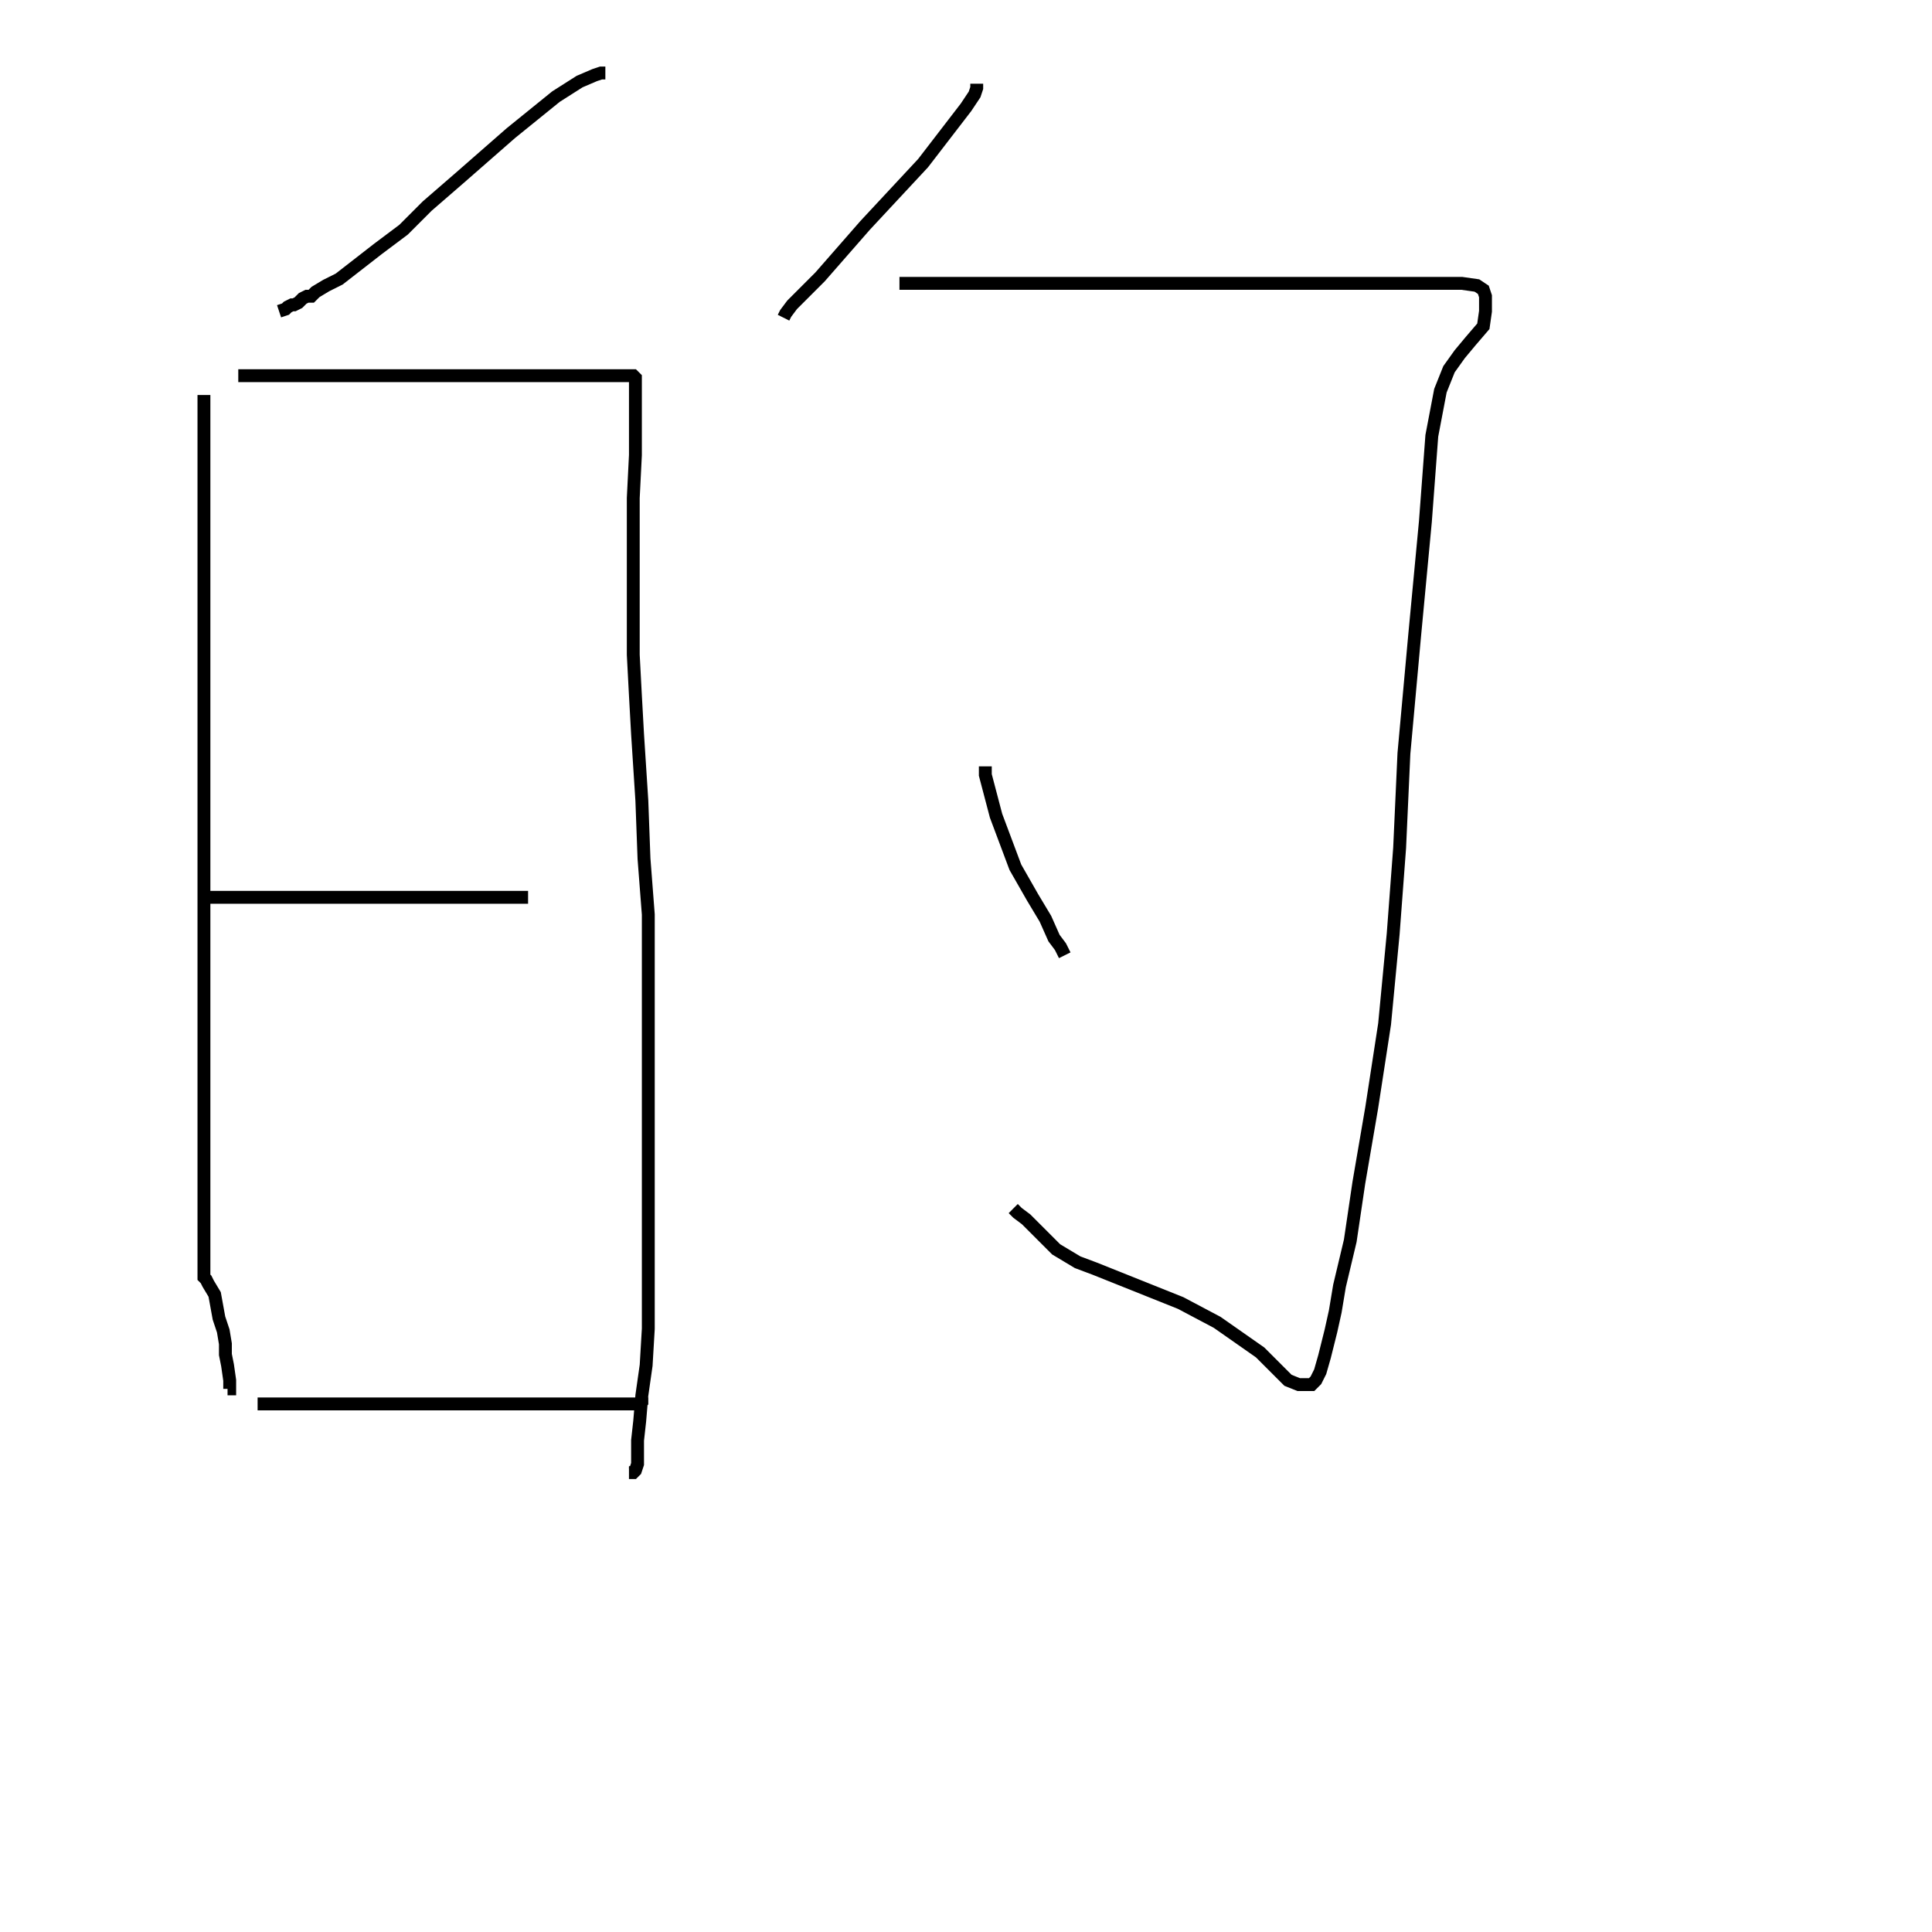
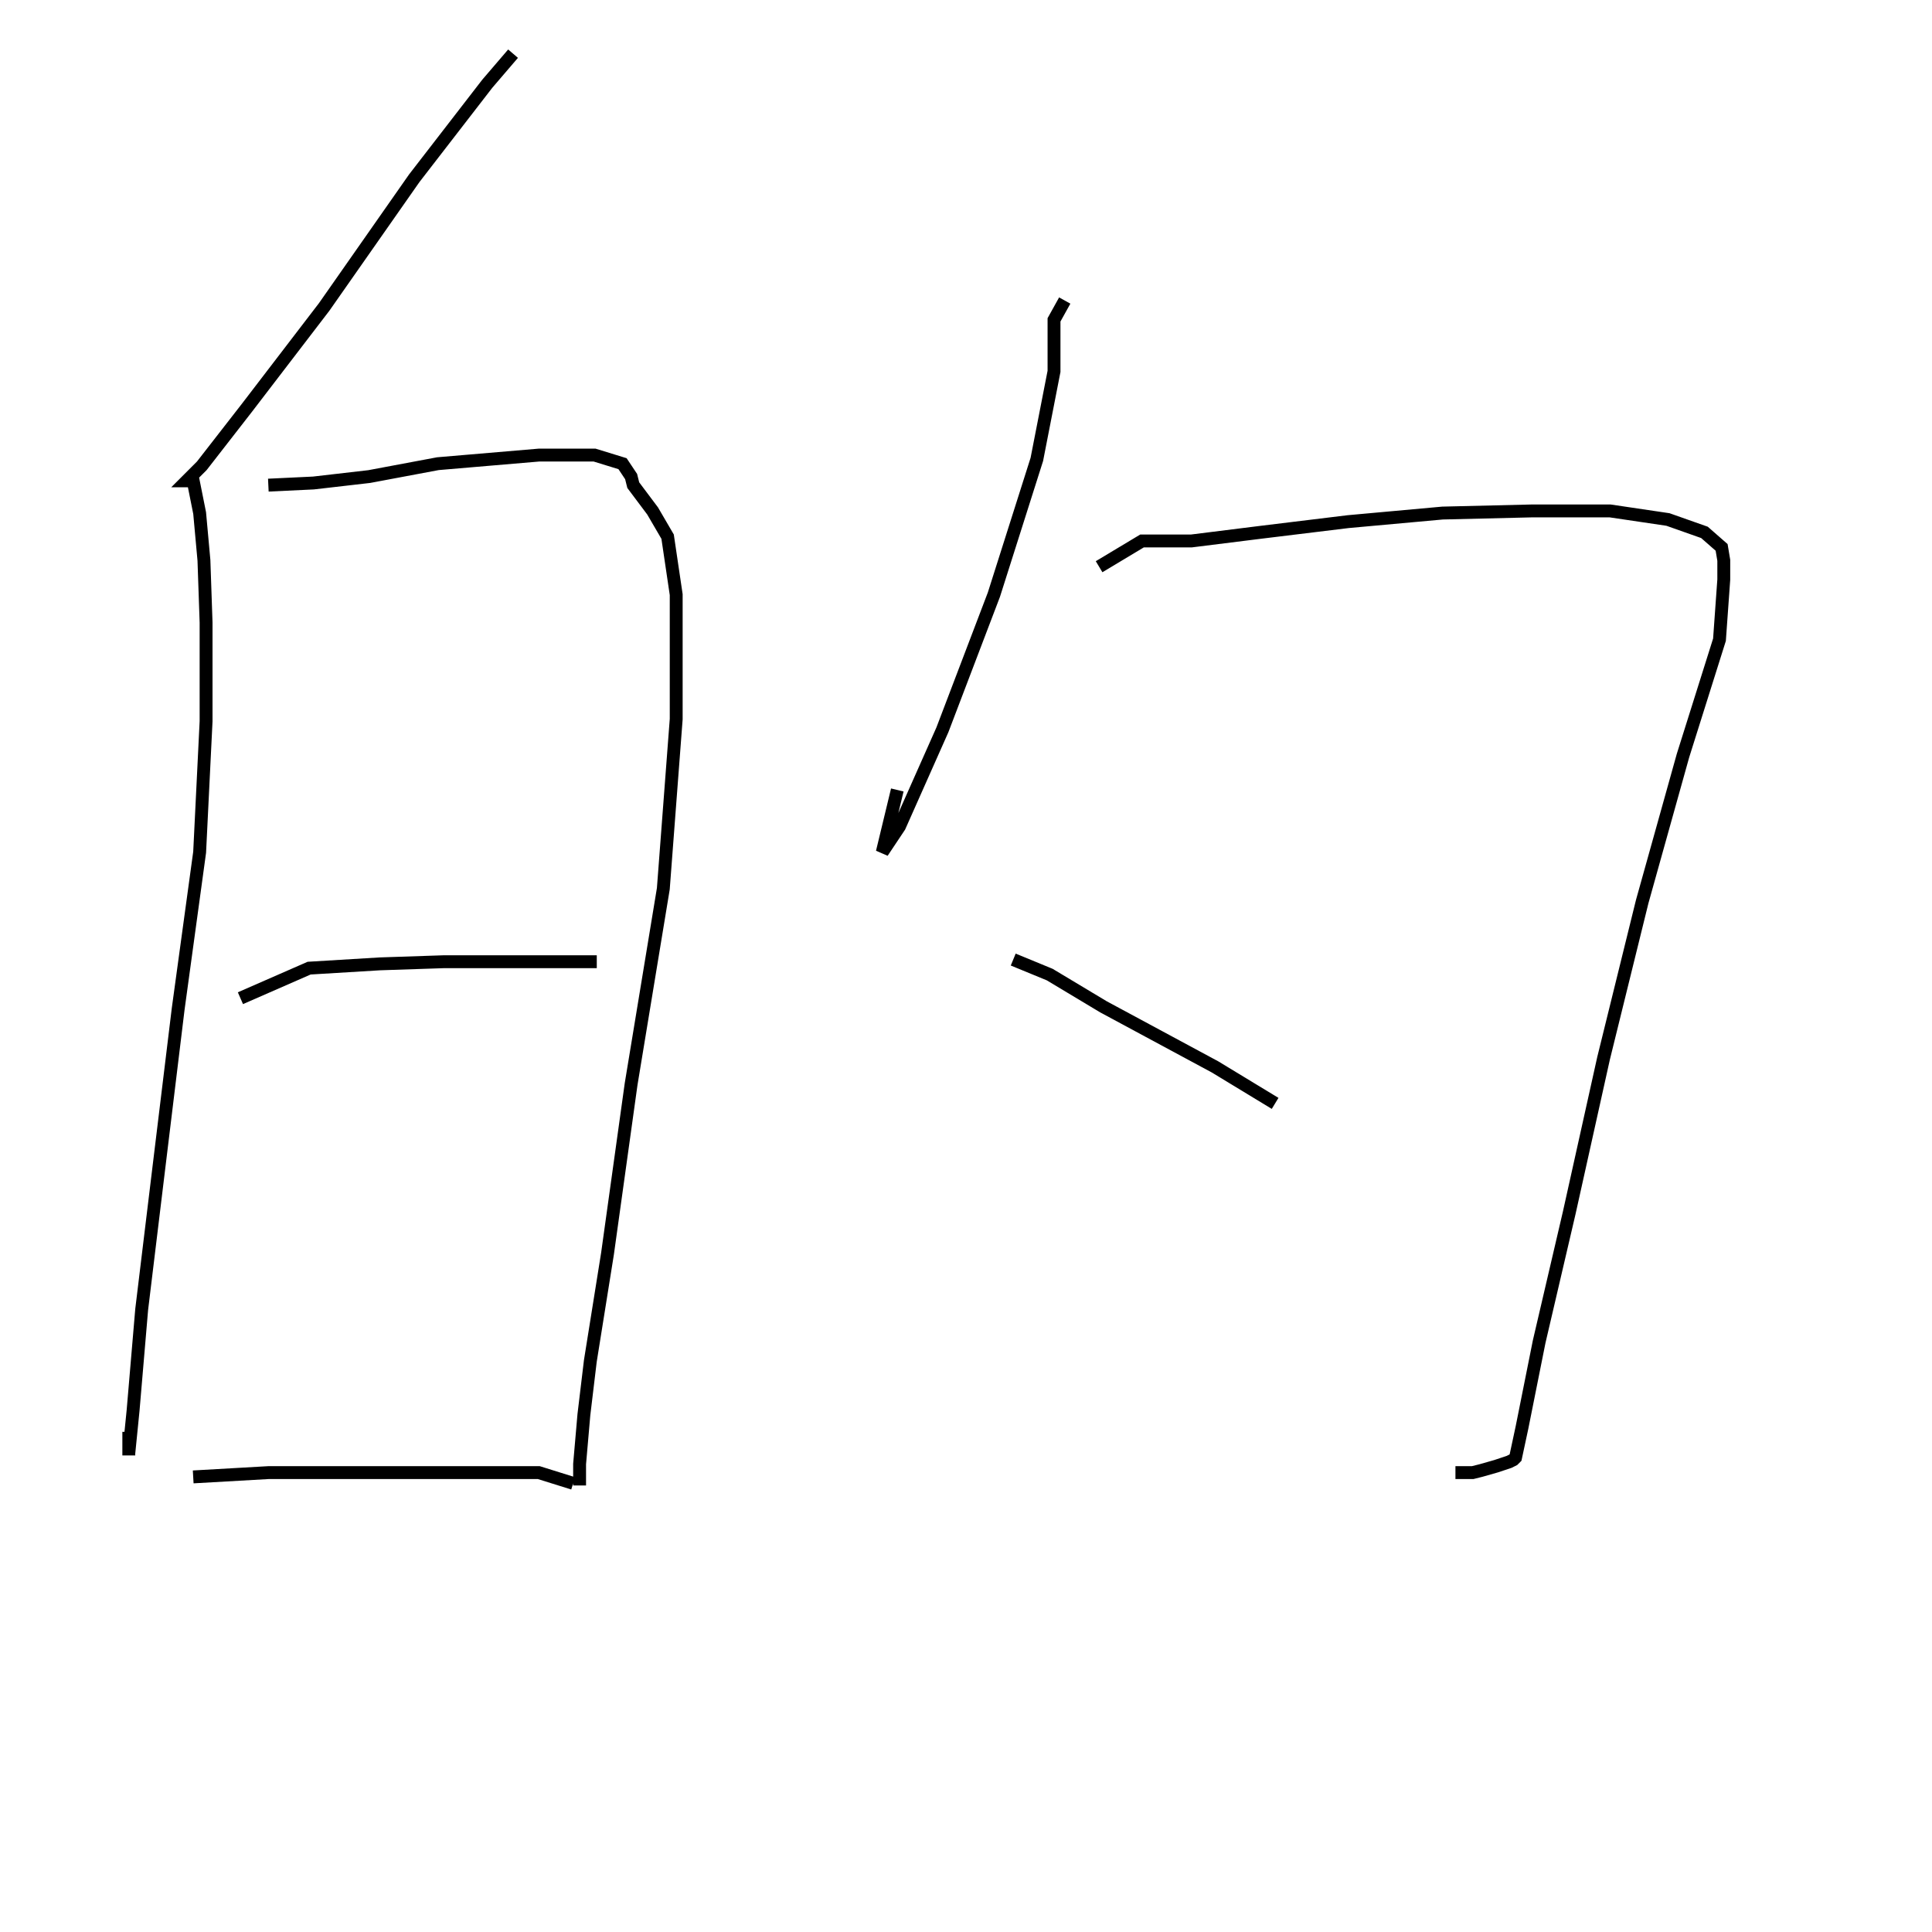
<svg xmlns="http://www.w3.org/2000/svg" width="300" height="300" viewBox="0 0 300 300">
-   <path d="M 94.0 11.333 L 93.333 11.333 L 92.333 11.667 L 90.0 12.667 L 86.333 15 L 79.333 20.667 L 71.333 27.667 L 66.333 32 L 62.667 35.667 L 58.667 38.667 L 52.667 43.333 L 50.667 44.333 L 49.0 45.333 L 48.333 46 L 47.667 46 L 47.0 46.333 L 46.667 46.667 L 46.333 47 L 45.667 47.333 L 45.333 47.333 L 44.667 47.667 L 44.333 48 L 43.333 48.333 M 31.667 61.333 L 31.667 62 L 31.667 63.333 L 31.667 65.667 L 31.667 83.667 L 31.667 112 L 31.667 125.333 L 31.667 138.333 L 31.667 150.333 L 31.667 160.667 L 31.667 169 L 31.667 175.667 L 31.667 187.333 L 31.667 191 L 31.667 193.333 L 31.667 195.333 L 31.667 196.333 L 31.667 197.333 L 31.667 198 L 31.667 198.333 L 32.0 198.667 L 32.333 199.333 L 33.333 201 L 34.0 204.667 L 34.667 206.667 L 35.0 208.667 L 35.0 210.333 L 35.333 212 L 35.667 214.333 L 35.667 215 L 35.667 215.667 L 35.333 215.667 M 37.0 58.333 L 37.333 58.333 L 38.667 58.333 L 50.0 58.333 L 74.0 58.333 L 92.0 58.333 L 97.0 58.333 L 98.333 58.333 L 98.667 58.667 L 98.667 59 L 98.667 59.333 L 98.667 59.667 L 98.667 60 L 98.667 61.333 L 98.667 65 L 98.667 70.667 L 98.333 77.333 L 98.333 85 L 98.333 90.333 L 98.333 96 L 98.333 101.667 L 98.667 108 L 99.0 114 L 99.667 124.333 L 100.0 133.333 L 100.667 142 L 100.667 146.667 L 100.667 156 L 100.667 161 L 100.667 166.333 L 100.667 171.333 L 100.667 181.333 L 100.667 190.667 L 100.667 199 L 100.667 206.333 L 100.333 212 L 99.667 216.667 L 99.333 220.667 L 99.0 223.667 L 99.0 225.667 L 99.0 227.333 L 98.667 228.333 L 98.333 228.667 L 97.667 228.667 M 32.667 139.333 L 33.0 139.333 L 34.0 139.333 L 44.333 139.333 L 52.0 139.333 L 61.667 139.333 L 74.333 139.333 L 77.0 139.333 L 78.667 139.333 L 79.333 139.333 L 80.0 139.333 L 80.667 139.333 L 81.0 139.333 L 81.333 139.333 L 82.0 139.333 M 40.0 218 L 40.333 218 L 41.0 218 L 44.0 218 L 54.667 218 L 61.333 218 L 78.333 218 L 87.333 218 L 92.333 218 L 95.333 218 L 97.0 218 L 97.667 218 L 98.333 218 L 99.0 218 L 99.333 218 L 99.667 217.667 L 99.667 217 M 151.667 13 L 151.667 13.667 L 151.333 14.667 L 150.0 16.667 L 143.333 25.333 L 134.333 35 L 127.333 43 L 123.0 47.333 L 122.0 48.667 L 121.667 49.333 M 139.667 44 L 141.333 44 L 154.667 44 L 179.667 44 L 192.333 44 L 201.333 44 L 213.0 44 L 218.333 44 L 221.0 44 L 223.667 44 L 227.0 44 L 229.333 44.333 L 230.333 45 L 230.667 46 L 230.667 48.333 L 230.333 50.667 L 228.333 53 L 226.667 55 L 225.0 57.333 L 223.667 60.667 L 222.333 67.667 L 221.333 81 L 219.667 98.667 L 218.0 117 L 217.333 131.667 L 216.333 145 L 215.0 159 L 213.0 172 L 211.0 183.667 L 209.667 192.667 L 208.0 199.667 L 207.333 203.667 L 206.667 206.667 L 205.667 210.667 L 205.0 213 L 204.333 214.333 L 204.0 214.667 L 203.667 215 L 202.667 215 L 201.667 215 L 200.0 214.333 L 198.0 212.333 L 195.667 210 L 189.0 205.333 L 183.333 202.333 L 178.333 200.333 L 173.333 198.333 L 170.0 197 L 167.333 196 L 165.667 195 L 164.0 194 L 162.667 192.667 L 161.0 191 L 159.333 189.333 L 158.0 188.333 L 157.333 187.667 M 153.0 119 L 153.0 119.333 L 153.0 120.333 L 154.667 126.667 L 157.667 134.667 L 160.333 139.333 L 162.333 142.667 L 163.667 145.667 L 164.667 147 L 165.333 148.333 " fill="none" stroke="black" stroke-width="2" />
+   <path d="M 79.667 8.333 L 75.667 13 L 64.333 27.667 L 50.333 47.667 L 38.333 63.333 L 31.333 72.333 L 29.0 74.667 L 29.333 74.667 L 30.0 74.667 L 31.0 79.667 L 31.667 87 L 32.0 96.667 L 32.0 112 L 31.0 132.333 L 27.667 156.667 L 24.667 181.333 L 22.0 203.333 L 20.667 219 L 20.0 225.667 L 20.0 226 L 20.0 225.667 L 20.0 222.333 M 41.667 75.333 L 48.667 75 L 57.333 74 L 68.0 72 L 83.667 70.667 L 92.333 70.667 L 96.667 72 L 98.0 74 L 98.333 75.333 L 99.333 76.667 L 101.333 79.333 L 103.667 83.333 L 105.0 92.333 L 105.0 111.667 L 103.0 138 L 98.0 168.333 L 94.333 194.667 L 91.667 211.333 L 90.667 219.667 L 90.0 227.333 L 90.0 230.667 M 37.333 155 L 48.0 150.333 L 59.0 149.667 L 69.0 149.333 L 78.333 149.333 L 85.333 149.333 L 90.0 149.333 L 91.333 149.333 L 92.0 149.333 L 92.667 149.333 M 30.0 229.333 L 41.667 228.667 L 51.667 228.667 L 62.667 228.667 L 74.0 228.667 L 83.667 228.667 L 89.0 230.333 M 165.333 46.667 L 163.667 49.667 L 163.667 57.667 L 161.0 71.333 L 154.333 92.333 L 146.333 113.333 L 139.667 128.333 L 137.0 132.333 L 139.333 122.667 M 170.667 88 L 177.333 84 L 185.0 84 L 195.667 82.667 L 209.333 81 L 224.0 79.667 L 238.0 79.333 L 250.0 79.333 L 259.0 80.667 L 264.667 82.667 L 267.333 85 L 267.667 87 L 267.667 90 L 267.0 99.333 L 261.333 117.333 L 255.0 140 L 249.0 164.333 L 243.667 188.333 L 239.0 208.333 L 236.333 221.667 L 235.333 226.333 L 235.0 226.667 L 234.333 227 L 232.333 227.667 L 230.0 228.333 L 228.667 228.667 L 226.0 228.667 M 157.333 149 L 163.0 151.333 L 171.333 156.333 L 180.0 161 L 188.667 165.667 L 198.0 171.333 " fill="none" stroke="black" stroke-width="2" />
</svg>
